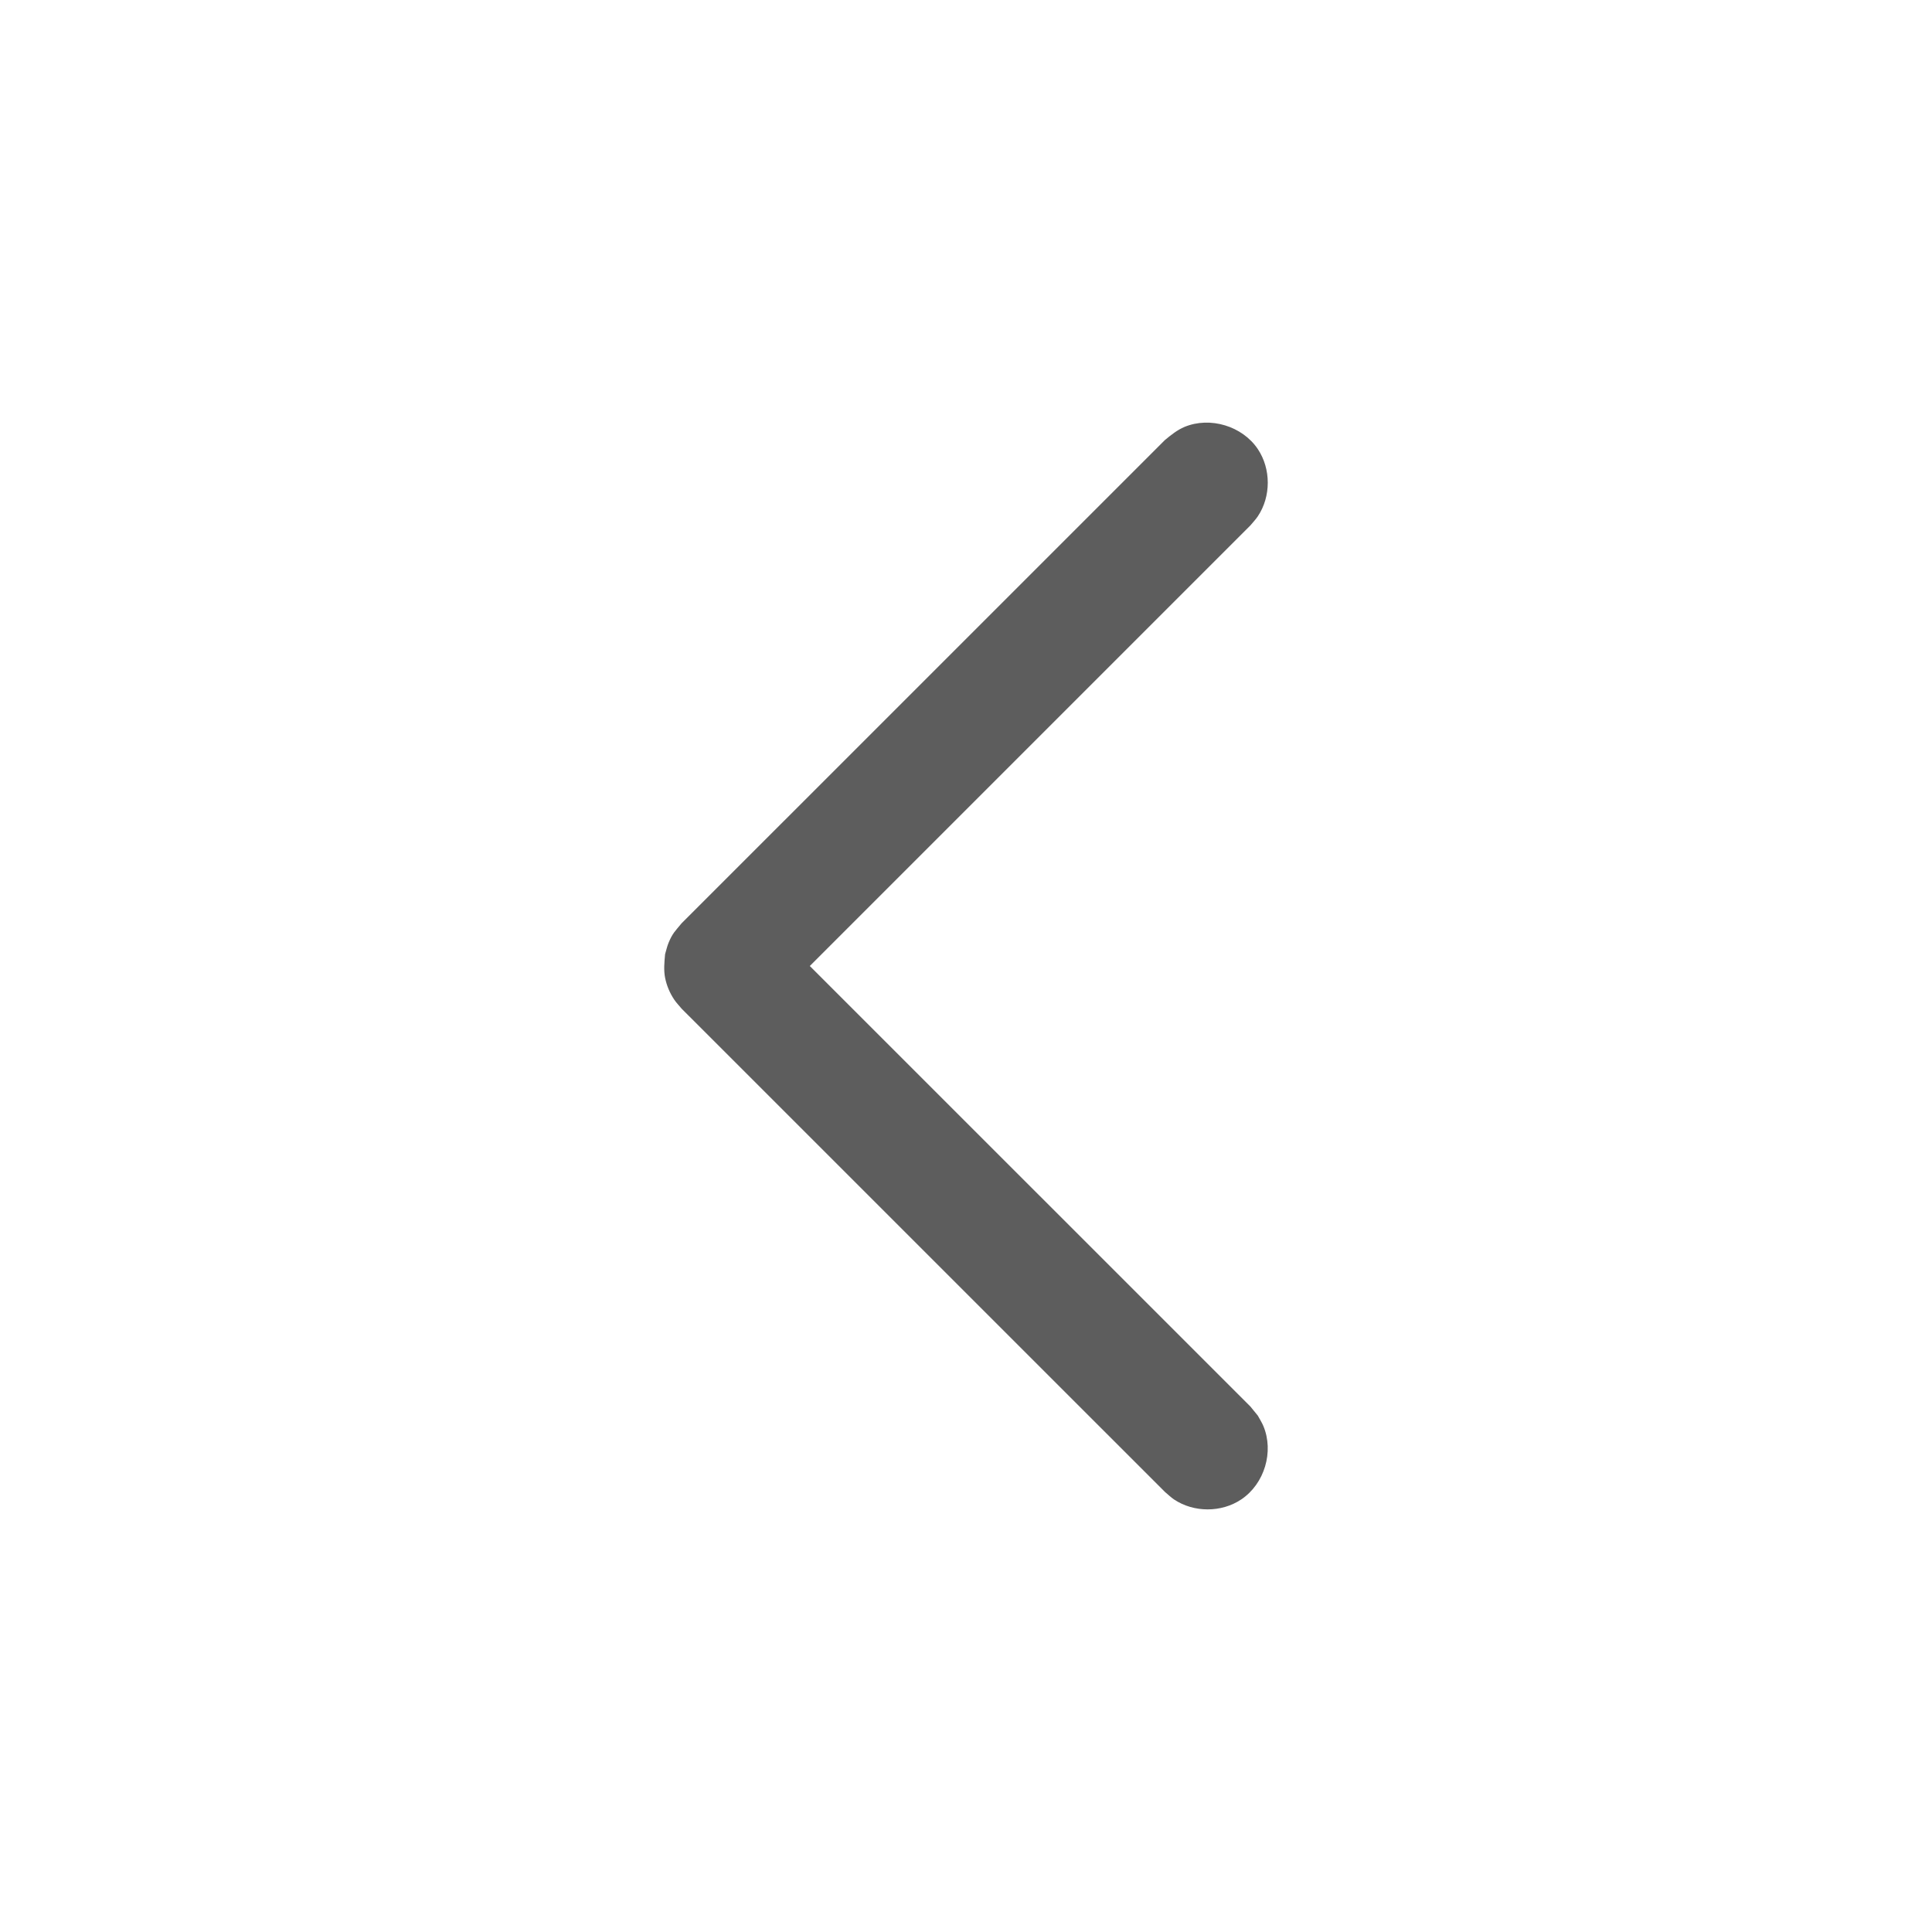
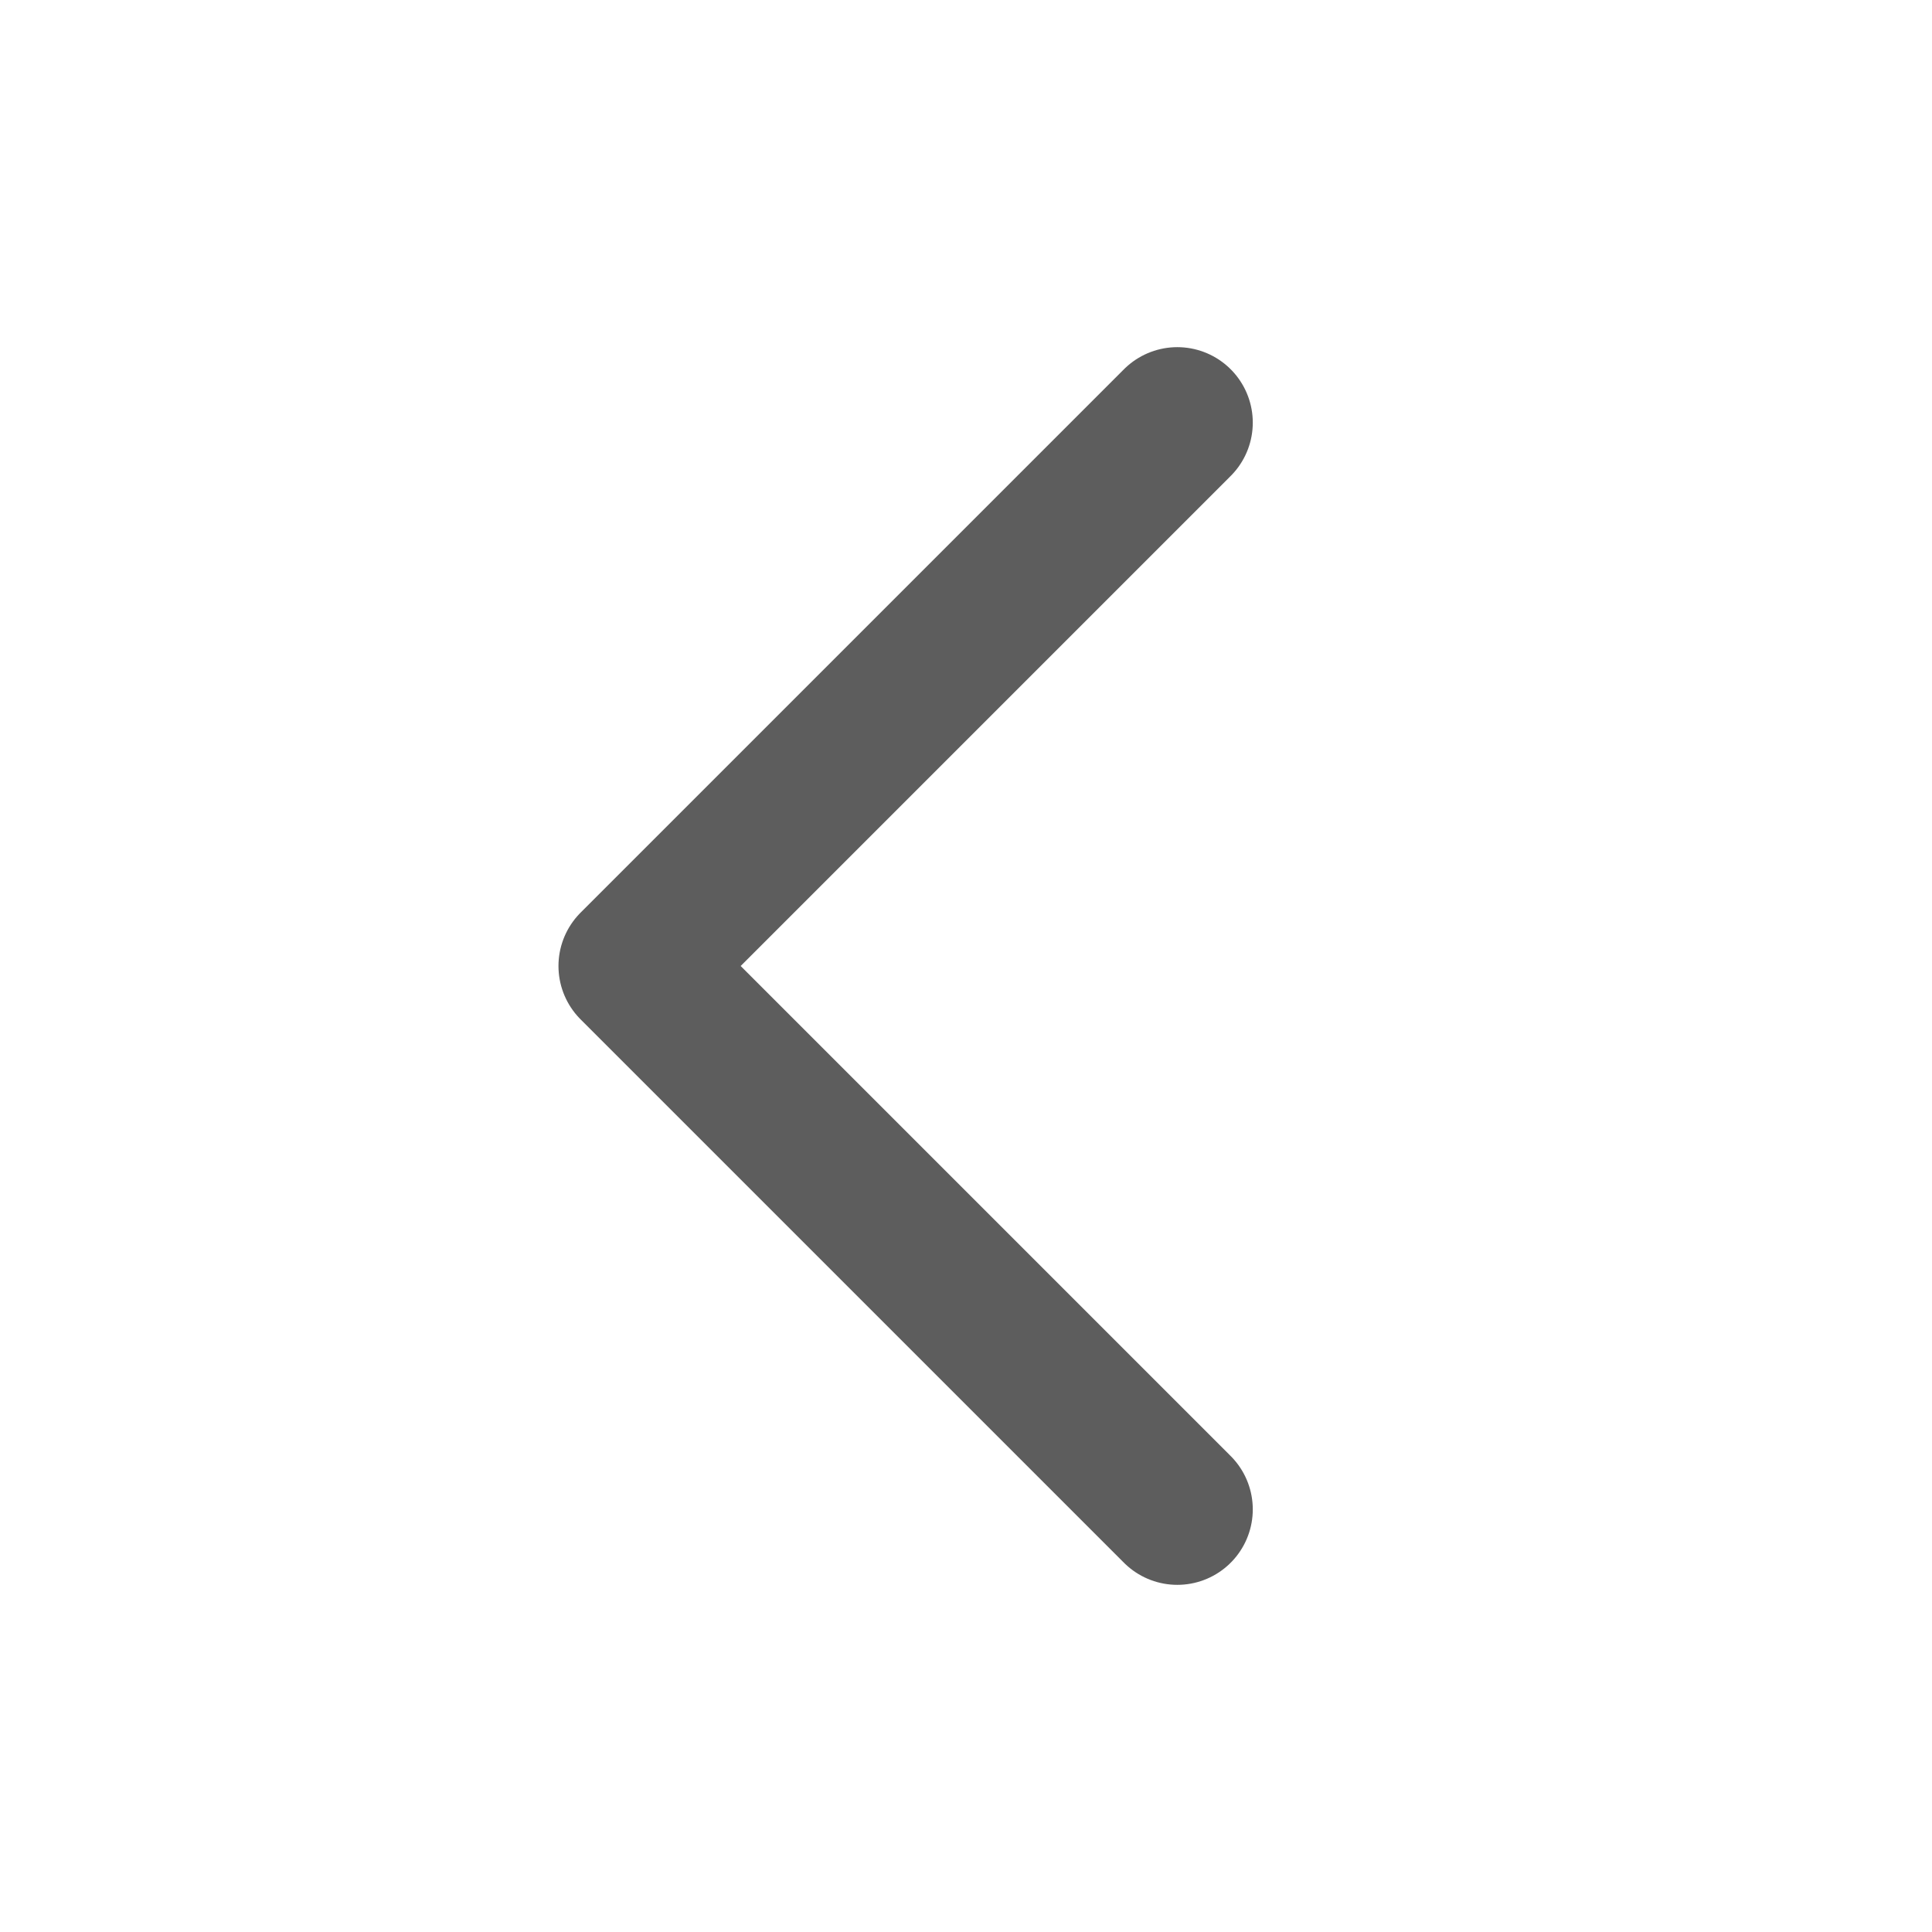
- <svg xmlns="http://www.w3.org/2000/svg" fill-rule="evenodd" stroke-linejoin="round" stroke-miterlimit="1.414" clip-rule="evenodd" viewBox="0 0 32 32" id="Leftarrow">
-   <path fill="none" d="M0,0l0,32l32,0l0,-32l-32,0Z" />
-   <path fill-rule="nonzero" d="M11.016,15.804c0.019,-0.062 0.032,-0.127 0.057,-0.187c0.068,-0.163 0.107,-0.191 0.217,-0.325l8.005,-8.004c0.101,-0.083 0.204,-0.167 0.324,-0.217c0.424,-0.176 0.959,-0.015 1.215,0.368c0.219,0.328 0.219,0.784 0,1.112c-0.036,0.055 -0.083,0.101 -0.124,0.152l-7.297,7.297l7.297,7.296l0.124,0.152c0.031,0.058 0.067,0.113 0.092,0.173c0.176,0.423 0.02,0.955 -0.368,1.215c-0.328,0.219 -0.784,0.219 -1.112,0c-0.054,-0.037 -0.101,-0.083 -0.151,-0.125l-8.005,-8.004c-0.041,-0.051 -0.088,-0.097 -0.124,-0.152c-0.073,-0.109 -0.124,-0.231 -0.15,-0.36c-0.025,-0.128 -0.012,-0.26 0,-0.391Z" fill="#5d5d5d" class="color000000 svgShape" />
+ <svg xmlns="http://www.w3.org/2000/svg" width="32" height="32" viewBox="0 0 32 32" fill="none" stroke="#5D5D5D" stroke-width="2.5" stroke-linecap="round" stroke-linejoin="round">
+   <path d="M19.5 7 10.5 16l9 9" />
</svg>
